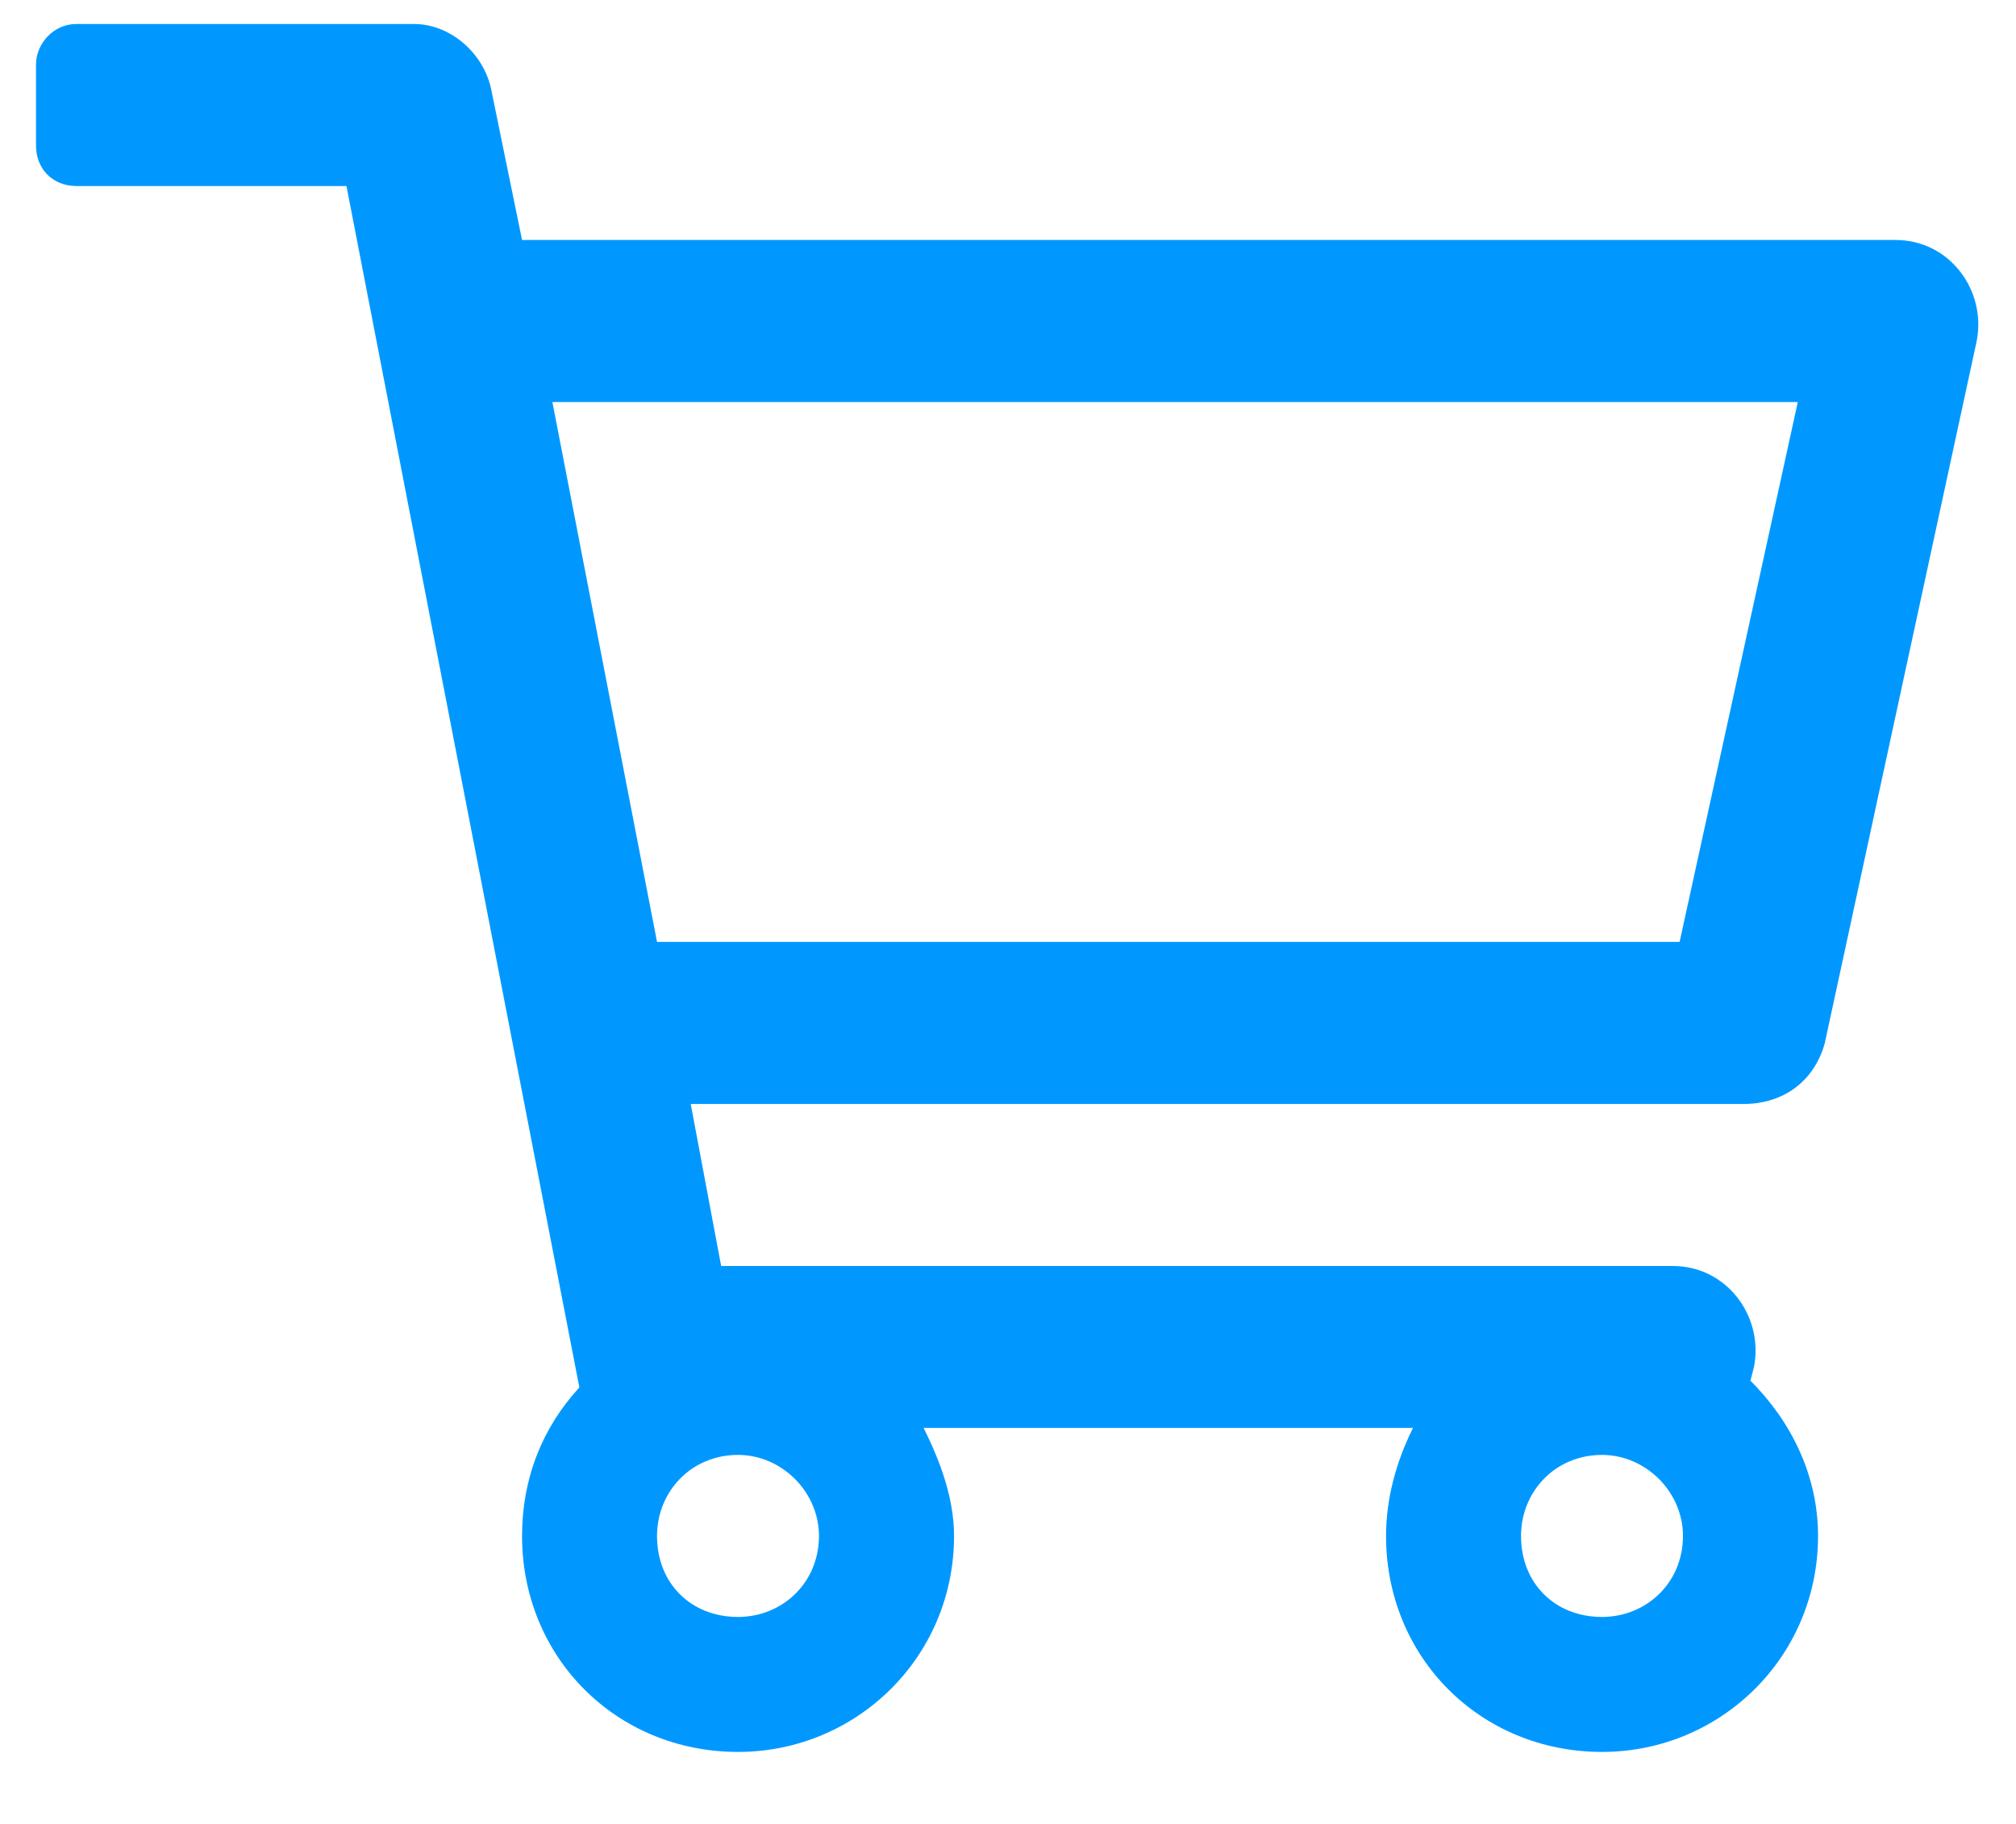
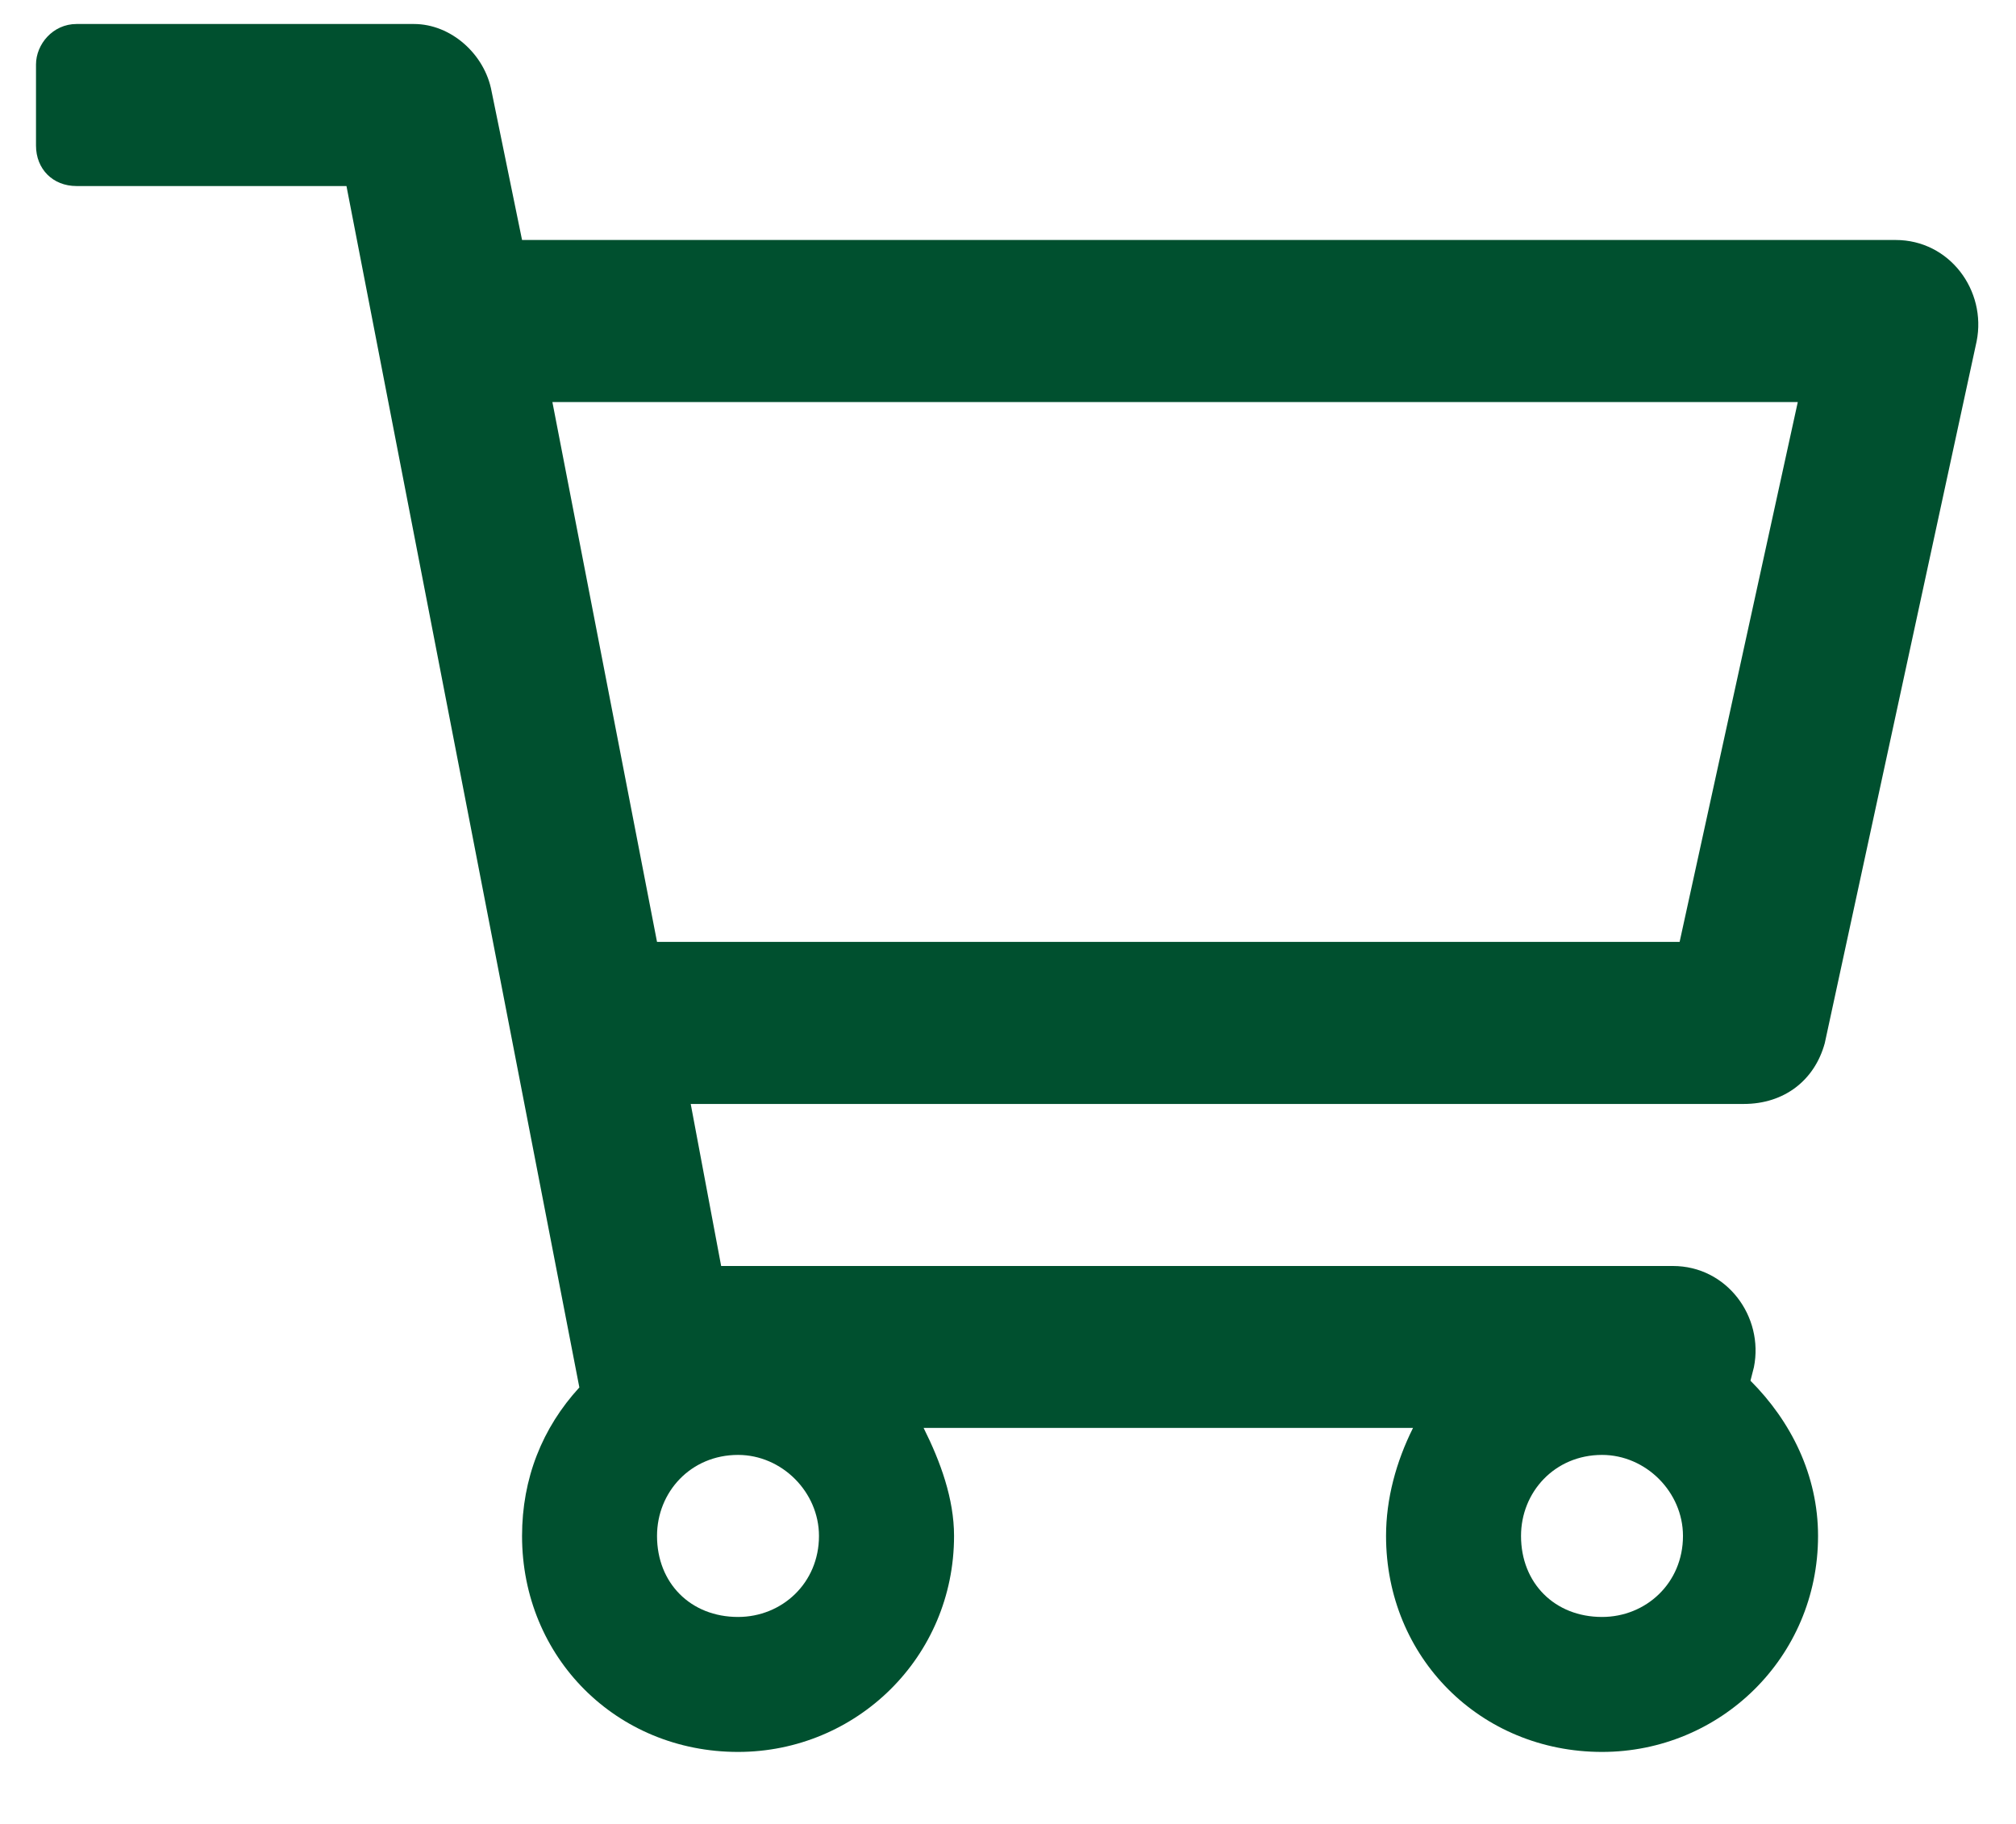
<svg xmlns="http://www.w3.org/2000/svg" width="21" height="19" viewBox="0 0 21 19" fill="none">
-   <path d="M19.746 2.5H5.438L5.121 0.953C5.051 0.566 4.699 0.25 4.312 0.25H0.797C0.551 0.25 0.375 0.461 0.375 0.672V1.516C0.375 1.762 0.551 1.938 0.797 1.938H3.609L6.035 14.453C5.648 14.875 5.438 15.402 5.438 16C5.438 17.266 6.422 18.25 7.688 18.25C8.918 18.25 9.938 17.266 9.938 16C9.938 15.613 9.797 15.227 9.621 14.875H14.719C14.543 15.227 14.438 15.613 14.438 16C14.438 17.266 15.422 18.25 16.688 18.25C17.918 18.25 18.938 17.266 18.938 16C18.938 15.367 18.656 14.805 18.234 14.383L18.27 14.242C18.375 13.715 17.988 13.188 17.426 13.188H7.512L7.195 11.5H18.164C18.586 11.5 18.902 11.254 19.008 10.867L20.59 3.555C20.695 3.027 20.309 2.5 19.746 2.5ZM7.688 16.844C7.195 16.844 6.844 16.492 6.844 16C6.844 15.543 7.195 15.156 7.688 15.156C8.145 15.156 8.531 15.543 8.531 16C8.531 16.492 8.145 16.844 7.688 16.844ZM16.688 16.844C16.195 16.844 15.844 16.492 15.844 16C15.844 15.543 16.195 15.156 16.688 15.156C17.145 15.156 17.531 15.543 17.531 16C17.531 16.492 17.145 16.844 16.688 16.844ZM17.496 9.812H6.844L5.754 4.188H18.727L17.496 9.812Z" fill="#0098ff" />
+   <path d="M19.746 2.5H5.438L5.121 0.953C5.051 0.566 4.699 0.25 4.312 0.25H0.797C0.551 0.25 0.375 0.461 0.375 0.672V1.516C0.375 1.762 0.551 1.938 0.797 1.938H3.609L6.035 14.453C5.648 14.875 5.438 15.402 5.438 16C5.438 17.266 6.422 18.25 7.688 18.25C8.918 18.25 9.938 17.266 9.938 16C9.938 15.613 9.797 15.227 9.621 14.875H14.719C14.543 15.227 14.438 15.613 14.438 16C14.438 17.266 15.422 18.25 16.688 18.25C17.918 18.25 18.938 17.266 18.938 16C18.938 15.367 18.656 14.805 18.234 14.383L18.27 14.242C18.375 13.715 17.988 13.188 17.426 13.188H7.512L7.195 11.5H18.164C18.586 11.5 18.902 11.254 19.008 10.867L20.59 3.555C20.695 3.027 20.309 2.5 19.746 2.5ZM7.688 16.844C7.195 16.844 6.844 16.492 6.844 16C6.844 15.543 7.195 15.156 7.688 15.156C8.145 15.156 8.531 15.543 8.531 16C8.531 16.492 8.145 16.844 7.688 16.844ZM16.688 16.844C16.195 16.844 15.844 16.492 15.844 16C15.844 15.543 16.195 15.156 16.688 15.156C17.145 15.156 17.531 15.543 17.531 16C17.531 16.492 17.145 16.844 16.688 16.844ZM17.496 9.812H6.844L5.754 4.188H18.727L17.496 9.812Z" fill="#00502f" />
</svg>
